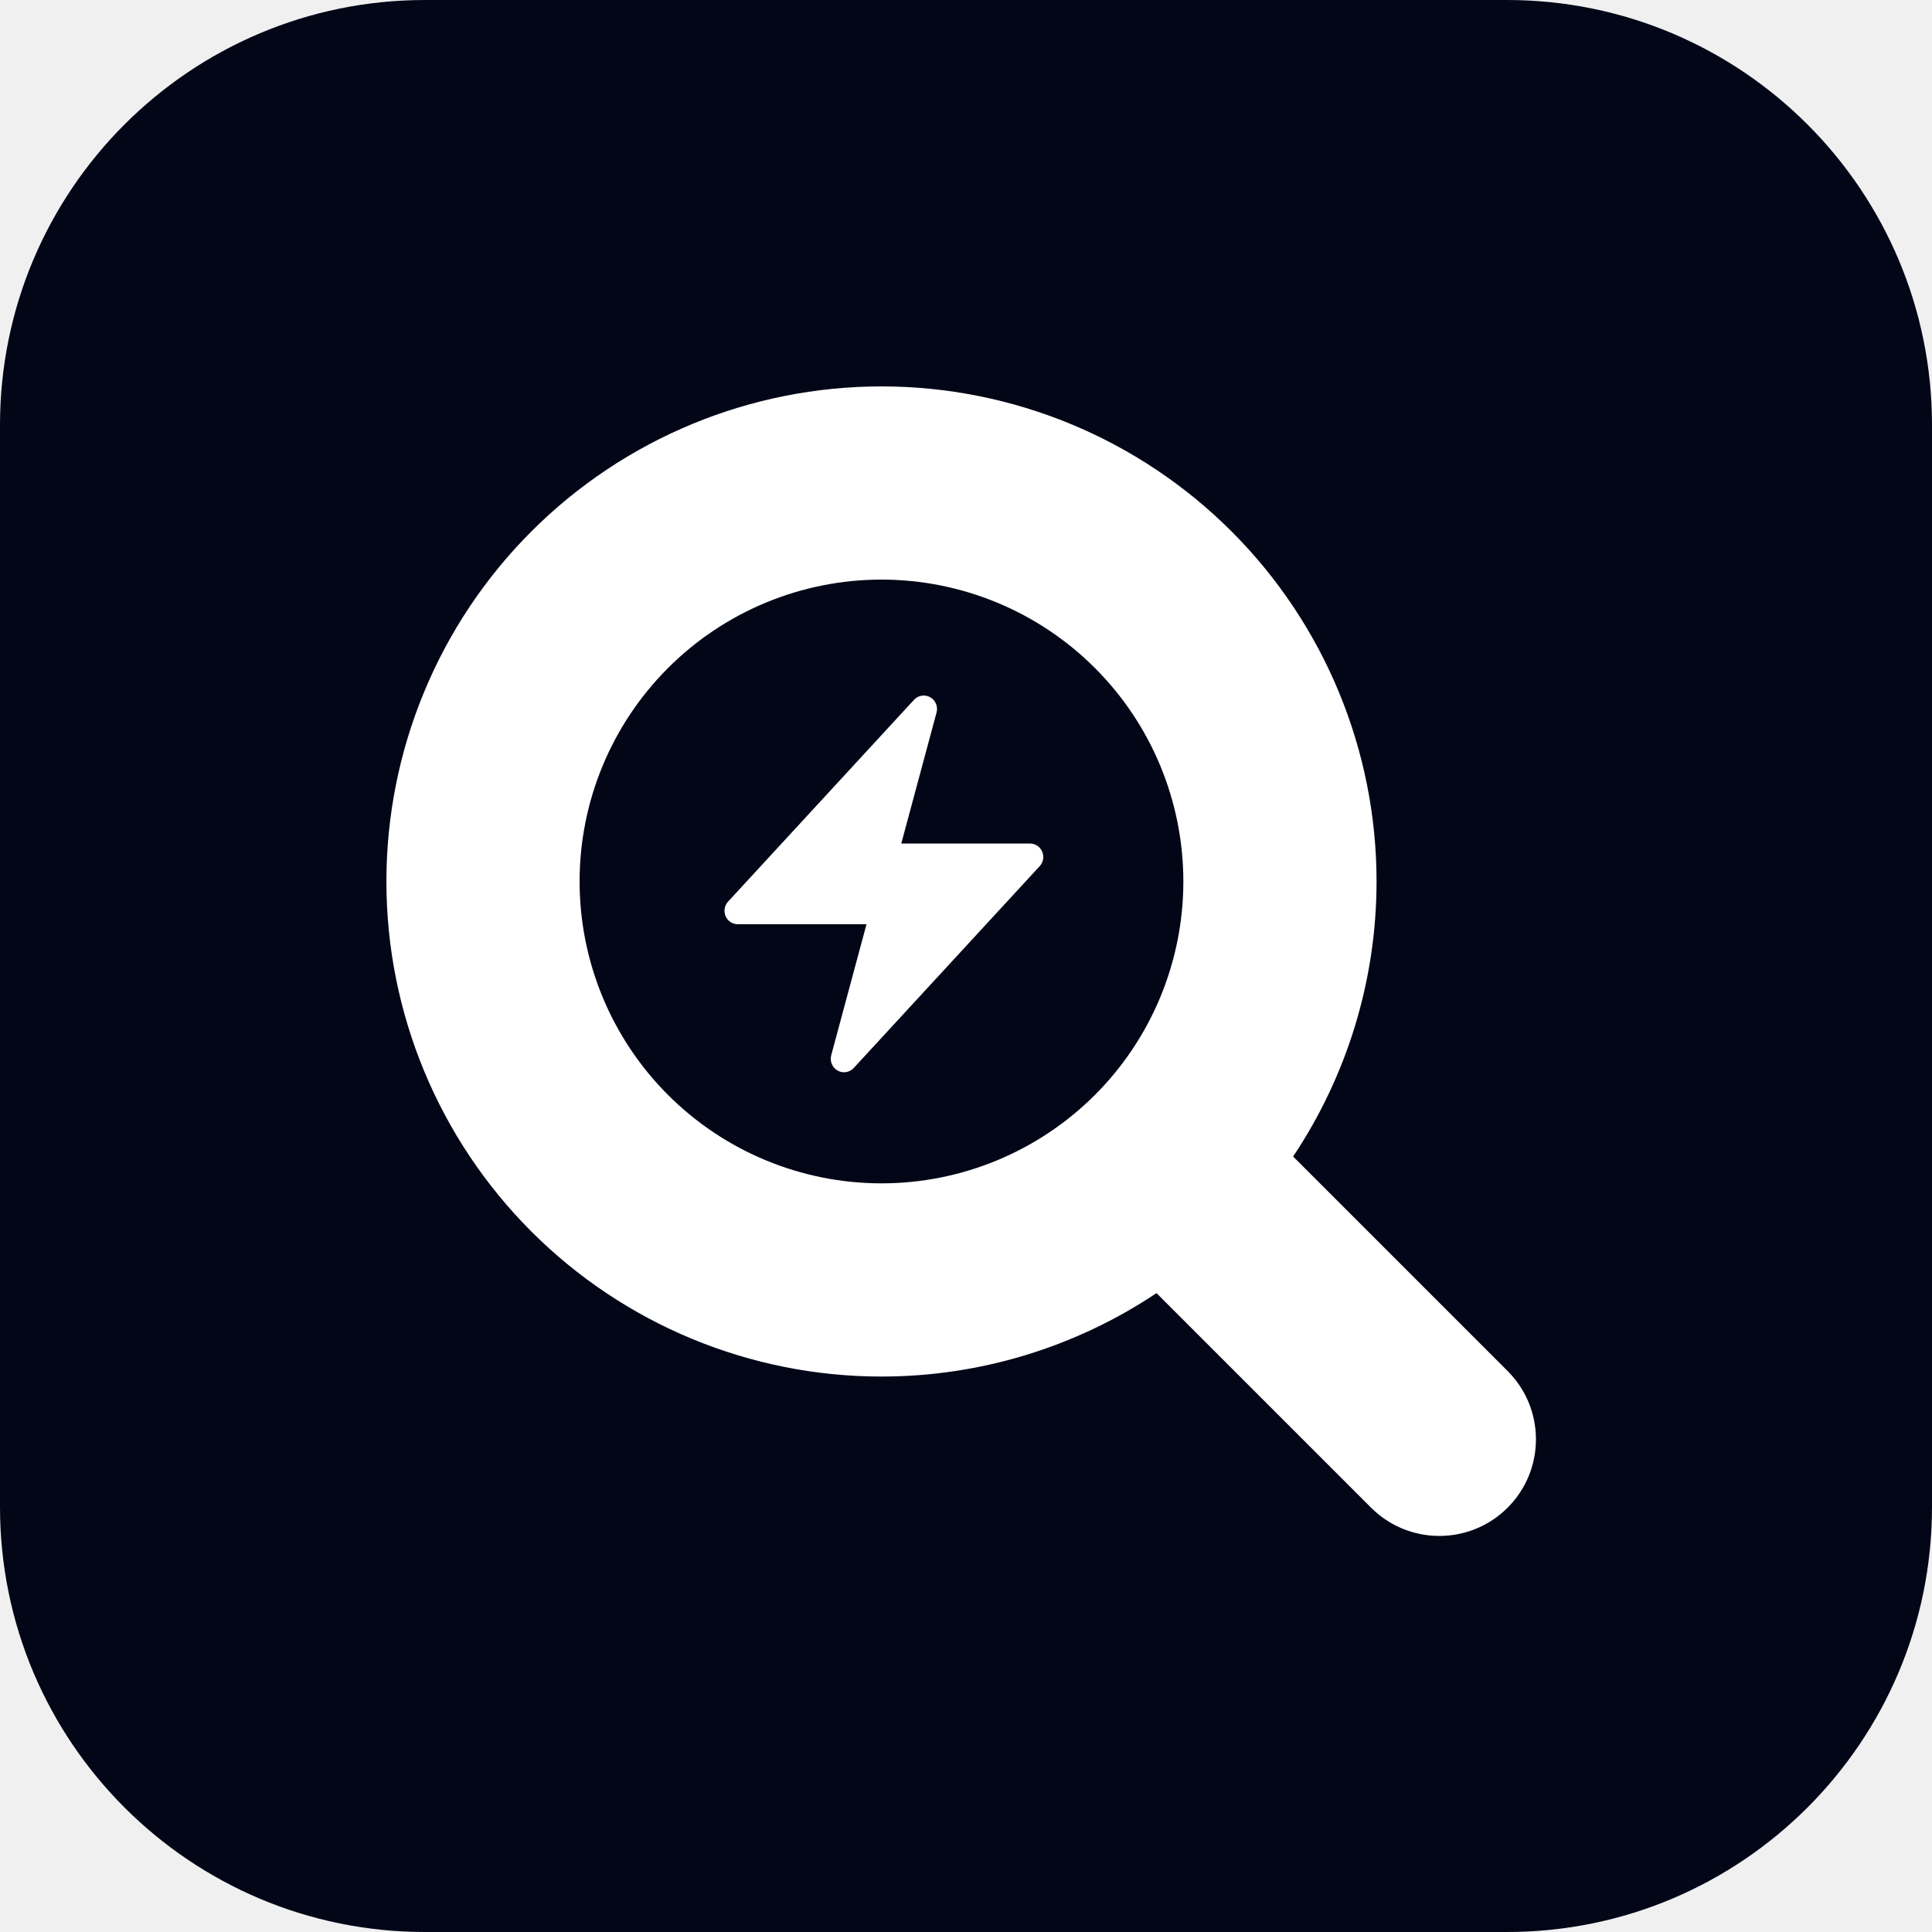
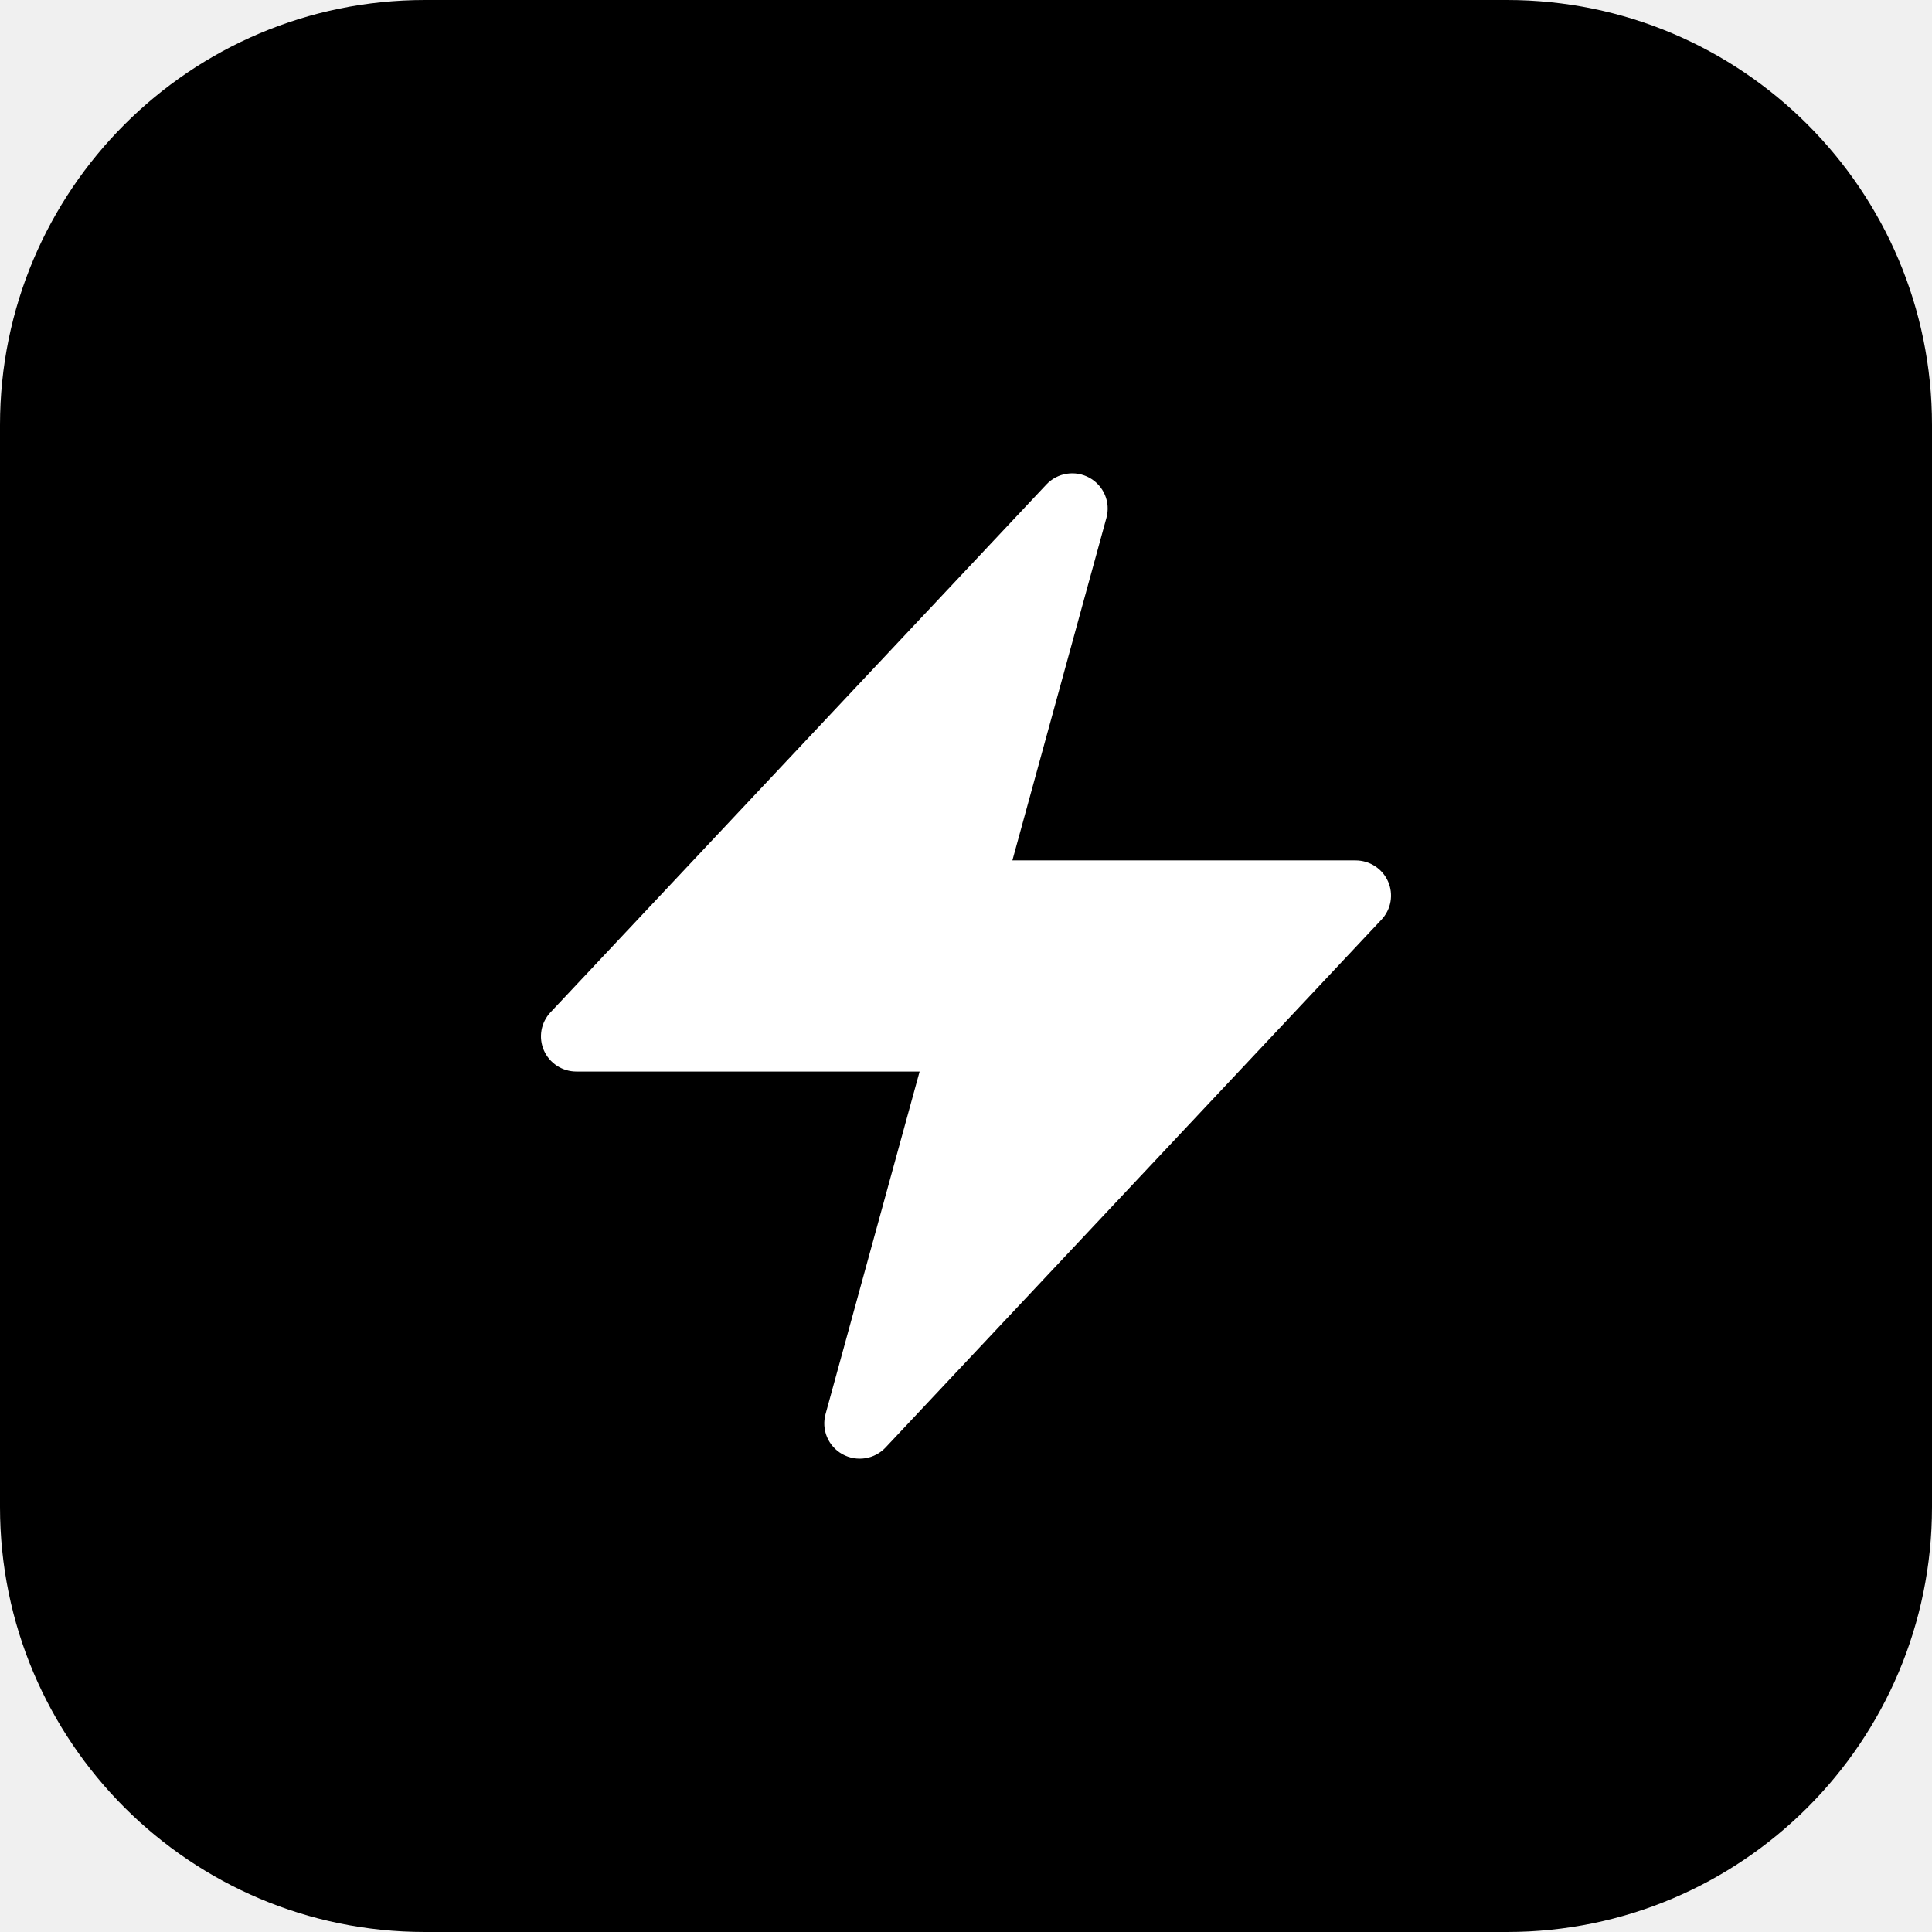
<svg xmlns="http://www.w3.org/2000/svg" width="200" height="200" viewBox="0 0 200 200" fill="none">
-   <g clip-path="url(#clip0_310_283)">
-     <rect width="200" height="200" rx="44" fill="#020617" />
-     <path fill-rule="evenodd" clip-rule="evenodd" d="M55.011 55.011C64.622 45.4 77.657 40 91.25 40C104.842 40 117.878 45.4 127.489 55.011C137.1 64.622 142.5 77.657 142.5 91.25C142.5 101.459 139.453 111.355 133.863 119.721L156.071 141.929C159.976 145.834 159.976 152.166 156.071 156.071C152.166 159.976 145.834 159.976 141.929 156.071L119.721 133.863C111.355 139.453 101.459 142.5 91.25 142.5C77.657 142.5 64.622 137.1 55.011 127.489C45.4 117.878 40 104.842 40 91.25C40 77.657 45.4 64.622 55.011 55.011ZM91.25 60C82.962 60 75.013 63.292 69.153 69.153C63.292 75.013 60 82.962 60 91.25C60 99.538 63.292 107.486 69.153 113.347C75.013 119.207 82.962 122.5 91.25 122.5C99.538 122.5 107.486 119.207 113.347 113.347C119.207 107.486 122.5 99.538 122.5 91.25C122.5 82.962 119.207 75.013 113.347 69.153C107.486 63.292 99.538 60 91.25 60Z" fill="white" />
-     <path fill-rule="evenodd" clip-rule="evenodd" d="M96.294 72.176C96.563 72.328 96.773 72.566 96.893 72.852C97.012 73.139 97.033 73.458 96.952 73.758L93.3 87.321H106.625C106.893 87.321 107.155 87.4 107.379 87.549C107.603 87.698 107.779 87.91 107.886 88.159C107.993 88.408 108.026 88.683 107.98 88.95C107.934 89.218 107.813 89.466 107.63 89.664L88.38 110.556C88.17 110.784 87.891 110.935 87.587 110.983C87.283 111.031 86.972 110.975 86.703 110.823C86.435 110.671 86.224 110.433 86.105 110.145C85.986 109.858 85.966 109.538 86.048 109.238L89.7 95.677H76.375C76.107 95.677 75.845 95.598 75.621 95.449C75.397 95.3 75.221 95.088 75.114 94.84C75.007 94.591 74.975 94.315 75.02 94.048C75.066 93.78 75.187 93.532 75.37 93.334L94.62 72.442C94.83 72.215 95.109 72.065 95.412 72.017C95.715 71.969 96.026 72.025 96.294 72.176Z" fill="white" />
+   <g clip-path="url(#clip0_353_273)">
+     <rect width="200" height="200" rx="44" fill="black" />
+     <path fill-rule="evenodd" clip-rule="evenodd" d="M112.785 49.461C113.5 49.857 114.062 50.479 114.38 51.229C114.698 51.979 114.754 52.813 114.54 53.599L104.801 89.069H140.334C141.048 89.069 141.747 89.277 142.345 89.666C142.942 90.056 143.412 90.61 143.697 91.261C143.981 91.912 144.068 92.632 143.947 93.332C143.825 94.031 143.5 94.68 143.013 95.199L91.679 149.84C91.12 150.436 90.376 150.829 89.565 150.956C88.755 151.082 87.925 150.935 87.209 150.538C86.492 150.141 85.931 149.516 85.614 148.765C85.297 148.013 85.243 147.177 85.46 146.391L95.199 110.926H59.666C58.952 110.926 58.253 110.718 57.655 110.329C57.058 109.939 56.588 109.385 56.303 108.734C56.019 108.083 55.932 107.363 56.053 106.664C56.175 105.964 56.499 105.315 56.987 104.796L108.321 50.155C108.88 49.561 109.623 49.17 110.432 49.044C111.241 48.918 112.069 49.065 112.785 49.461Z" fill="white" />
  </g>
  <defs>
-     <clipPath id="clip0_310_283">
+     <clipPath id="clip0_353_273">
      <rect width="200" height="200" fill="white" />
    </clipPath>
  </defs>
</svg>
